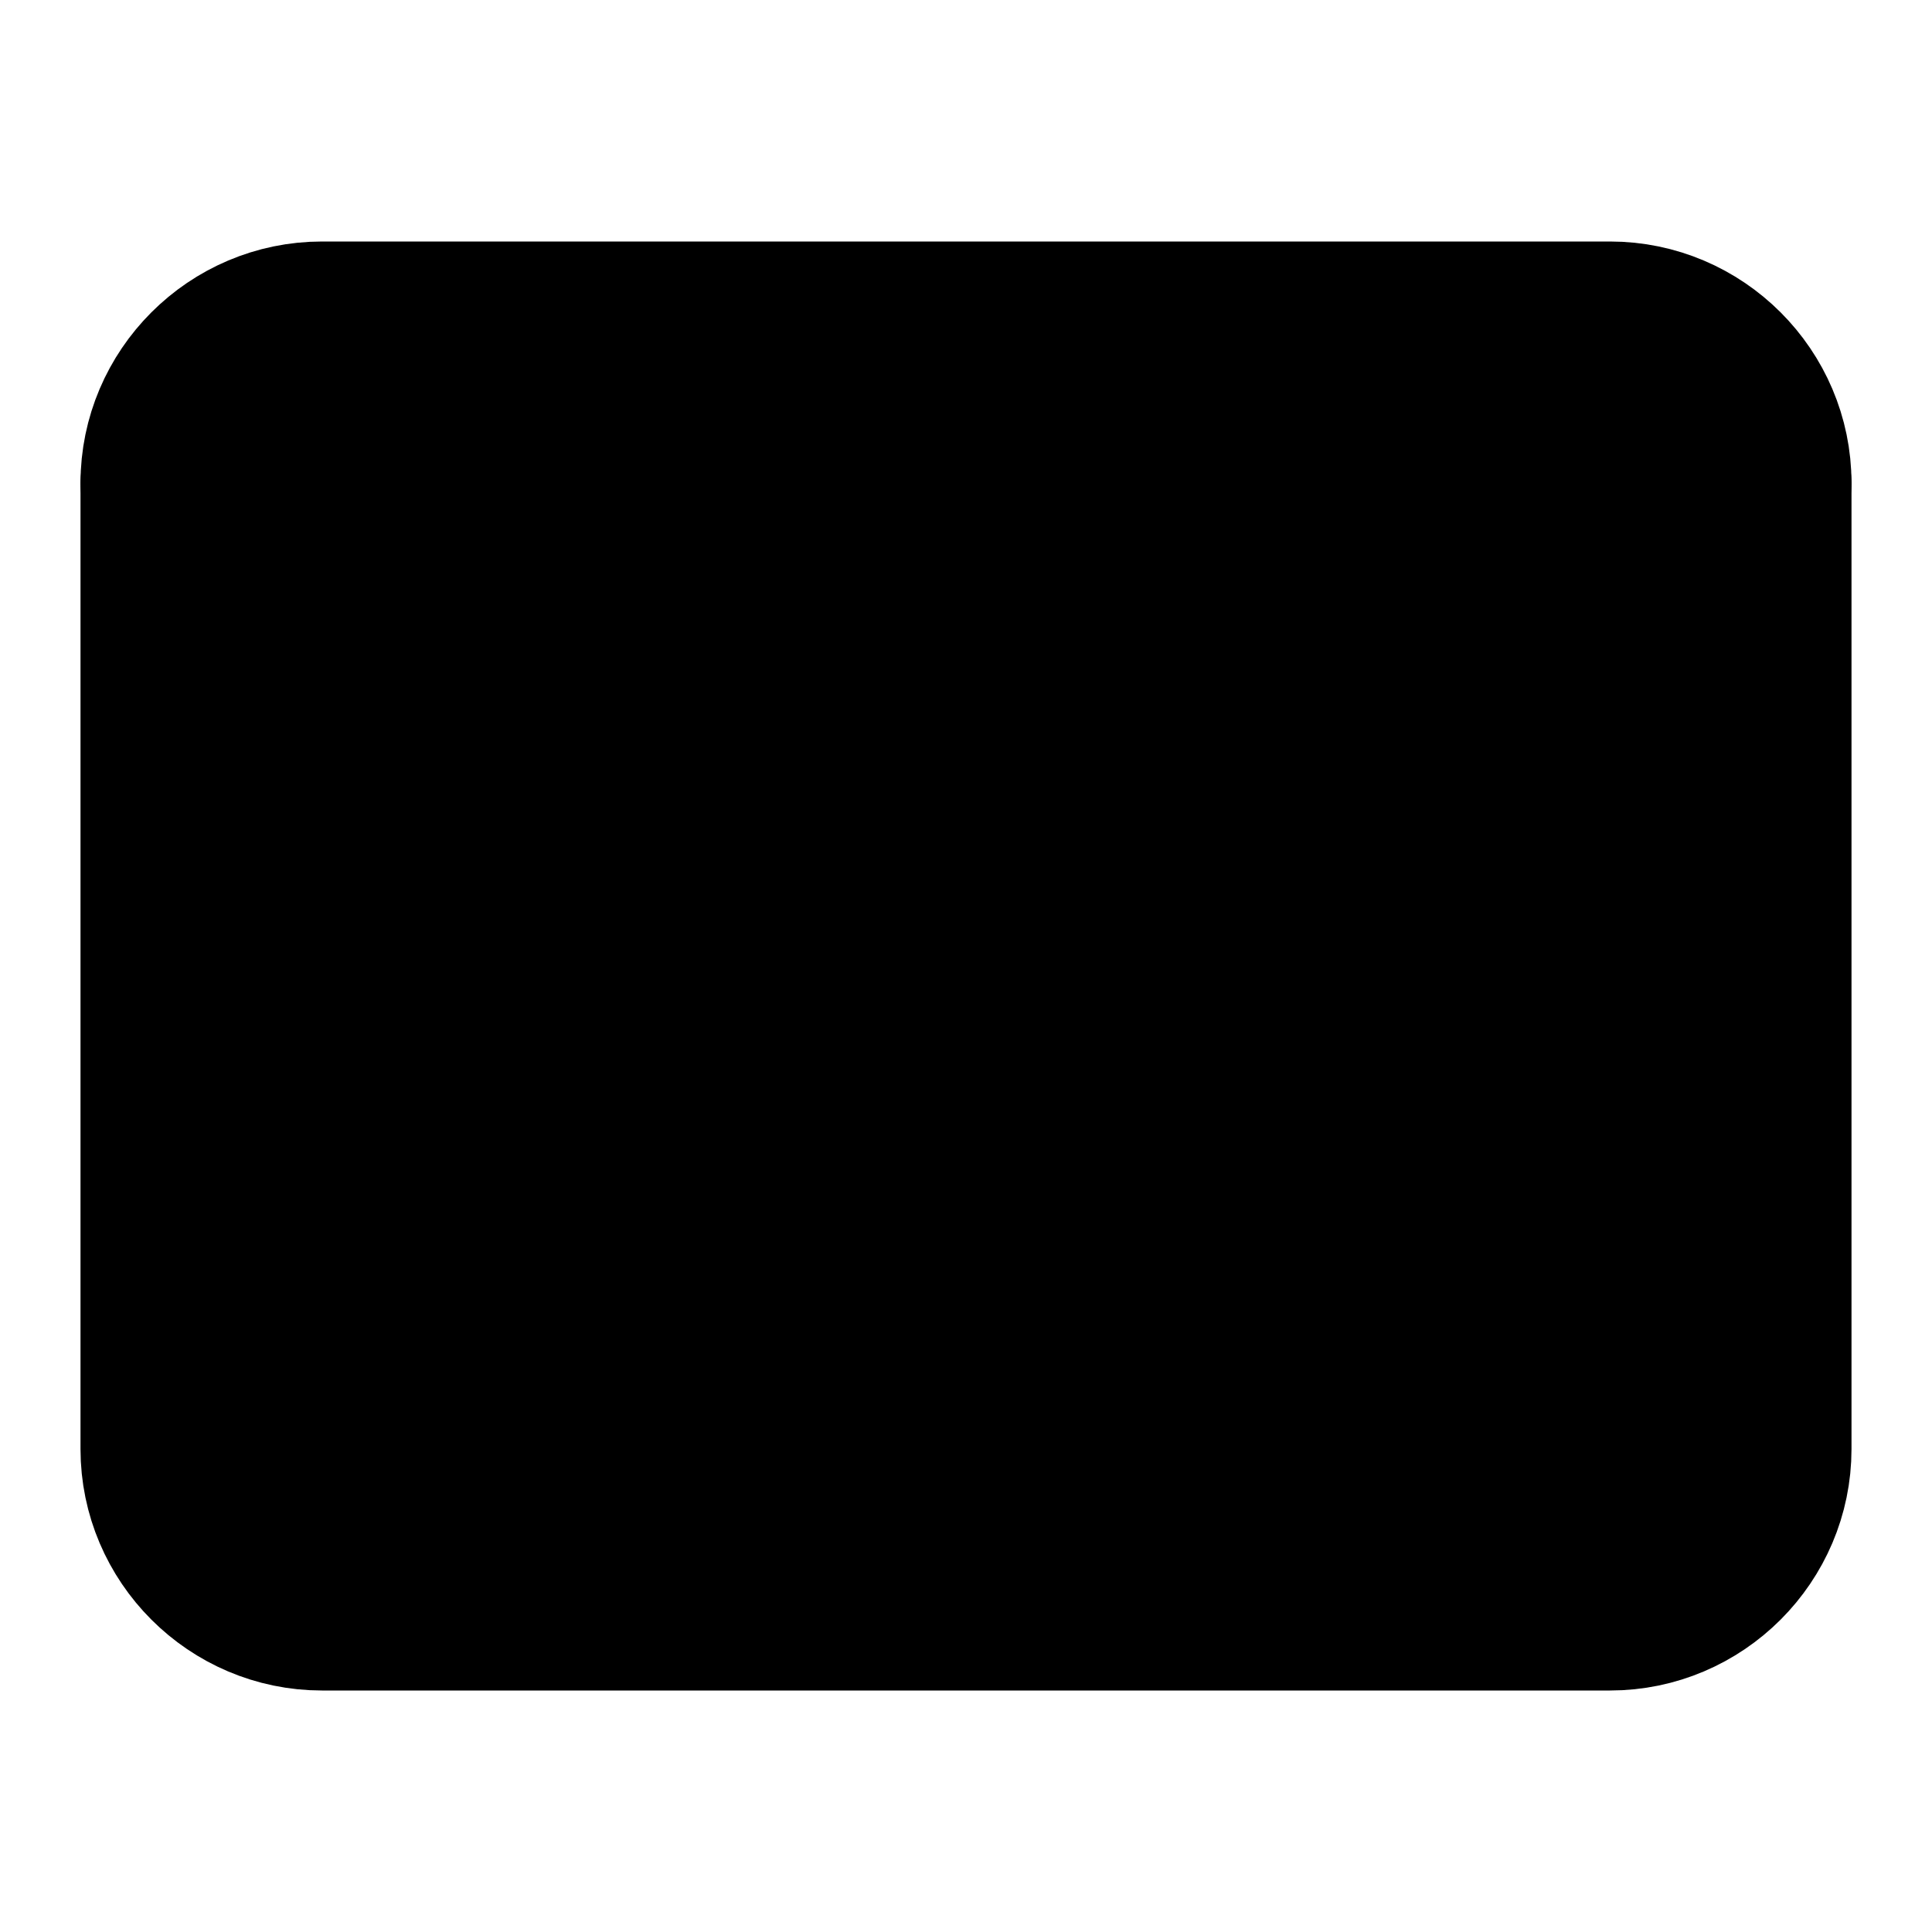
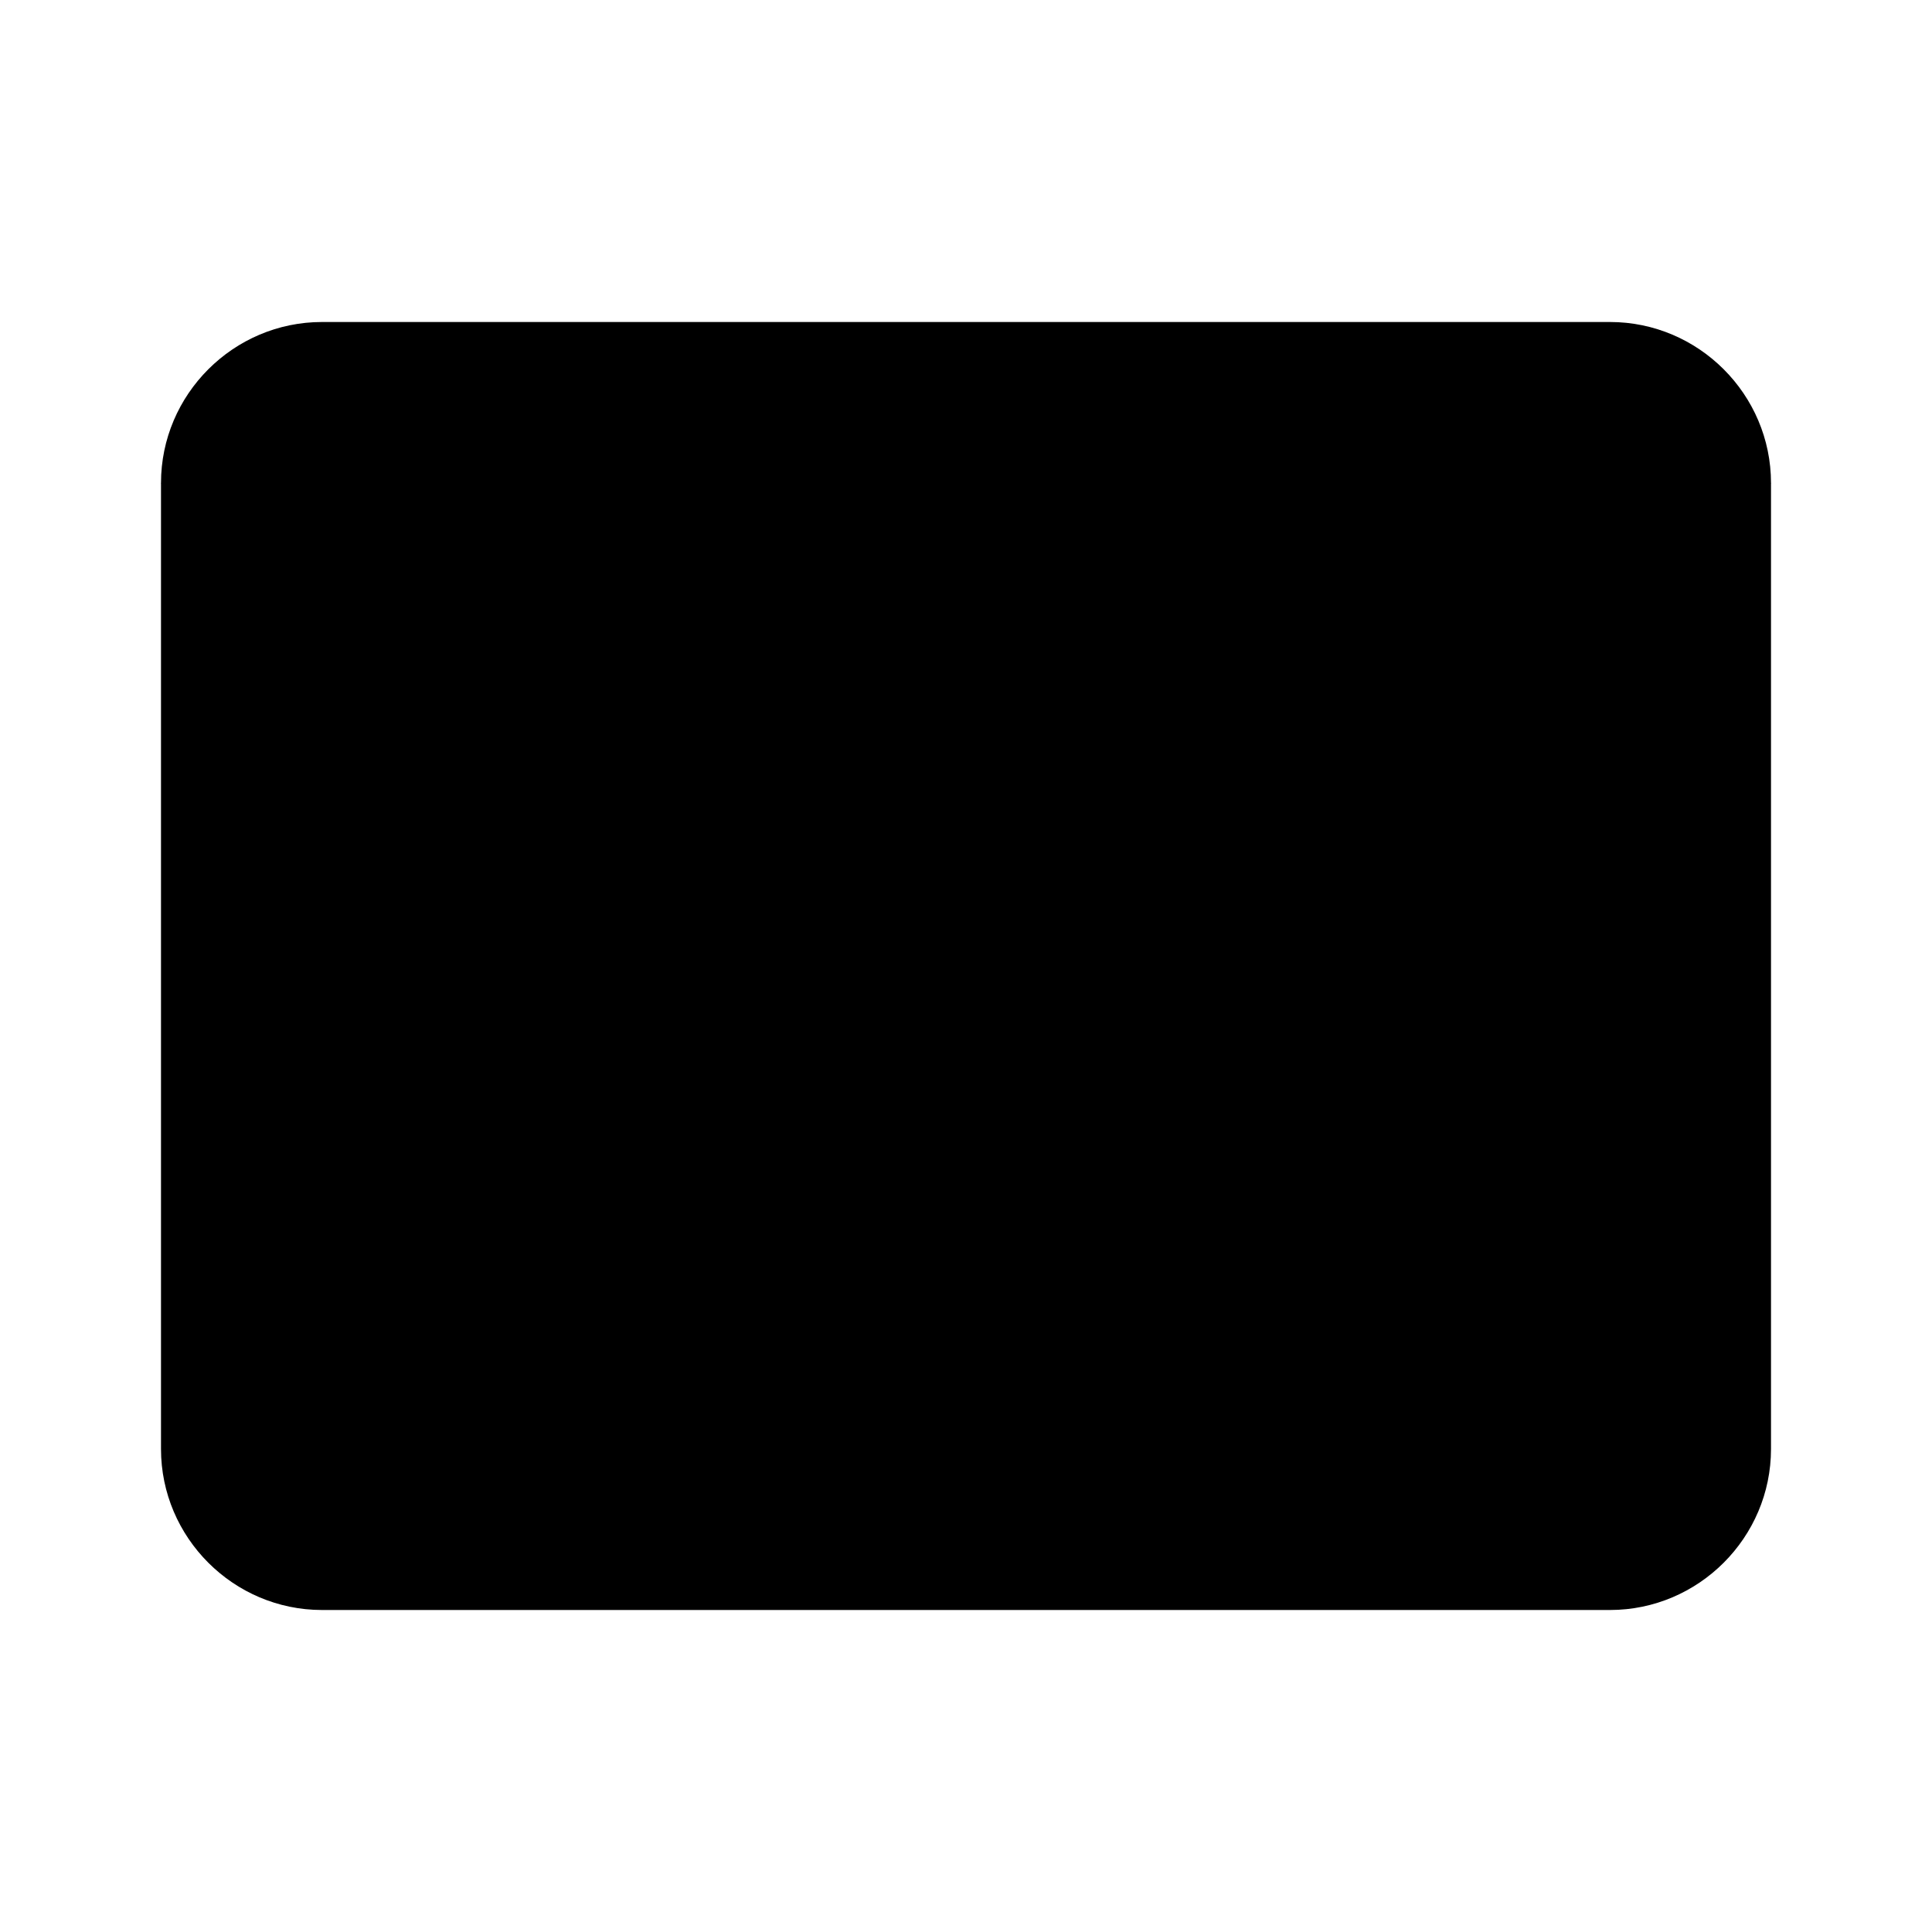
- <svg xmlns="http://www.w3.org/2000/svg" width="24" height="24" viewBox="0 0 24 24" fill="currentColor" stroke="currentColor" stroke-width="2" stroke-linecap="round" stroke-linejoin="round" class="feather feather-mail">
+ <svg xmlns="http://www.w3.org/2000/svg" width="24" height="24" viewBox="0 0 24 24" fill="currentColor" stroke="none" stroke-width="2" stroke-linecap="round" stroke-linejoin="round" class="feather feather-mail">
  <path d="M4 4h16c1.1 0 2 .9 2 2v12c0 1.1-.9 2-2 2H4c-1.1 0-2-.9-2-2V6c0-1.1.9-2 2-2z" />
  <polyline points="22,6 12,13 2,6" />
</svg>
